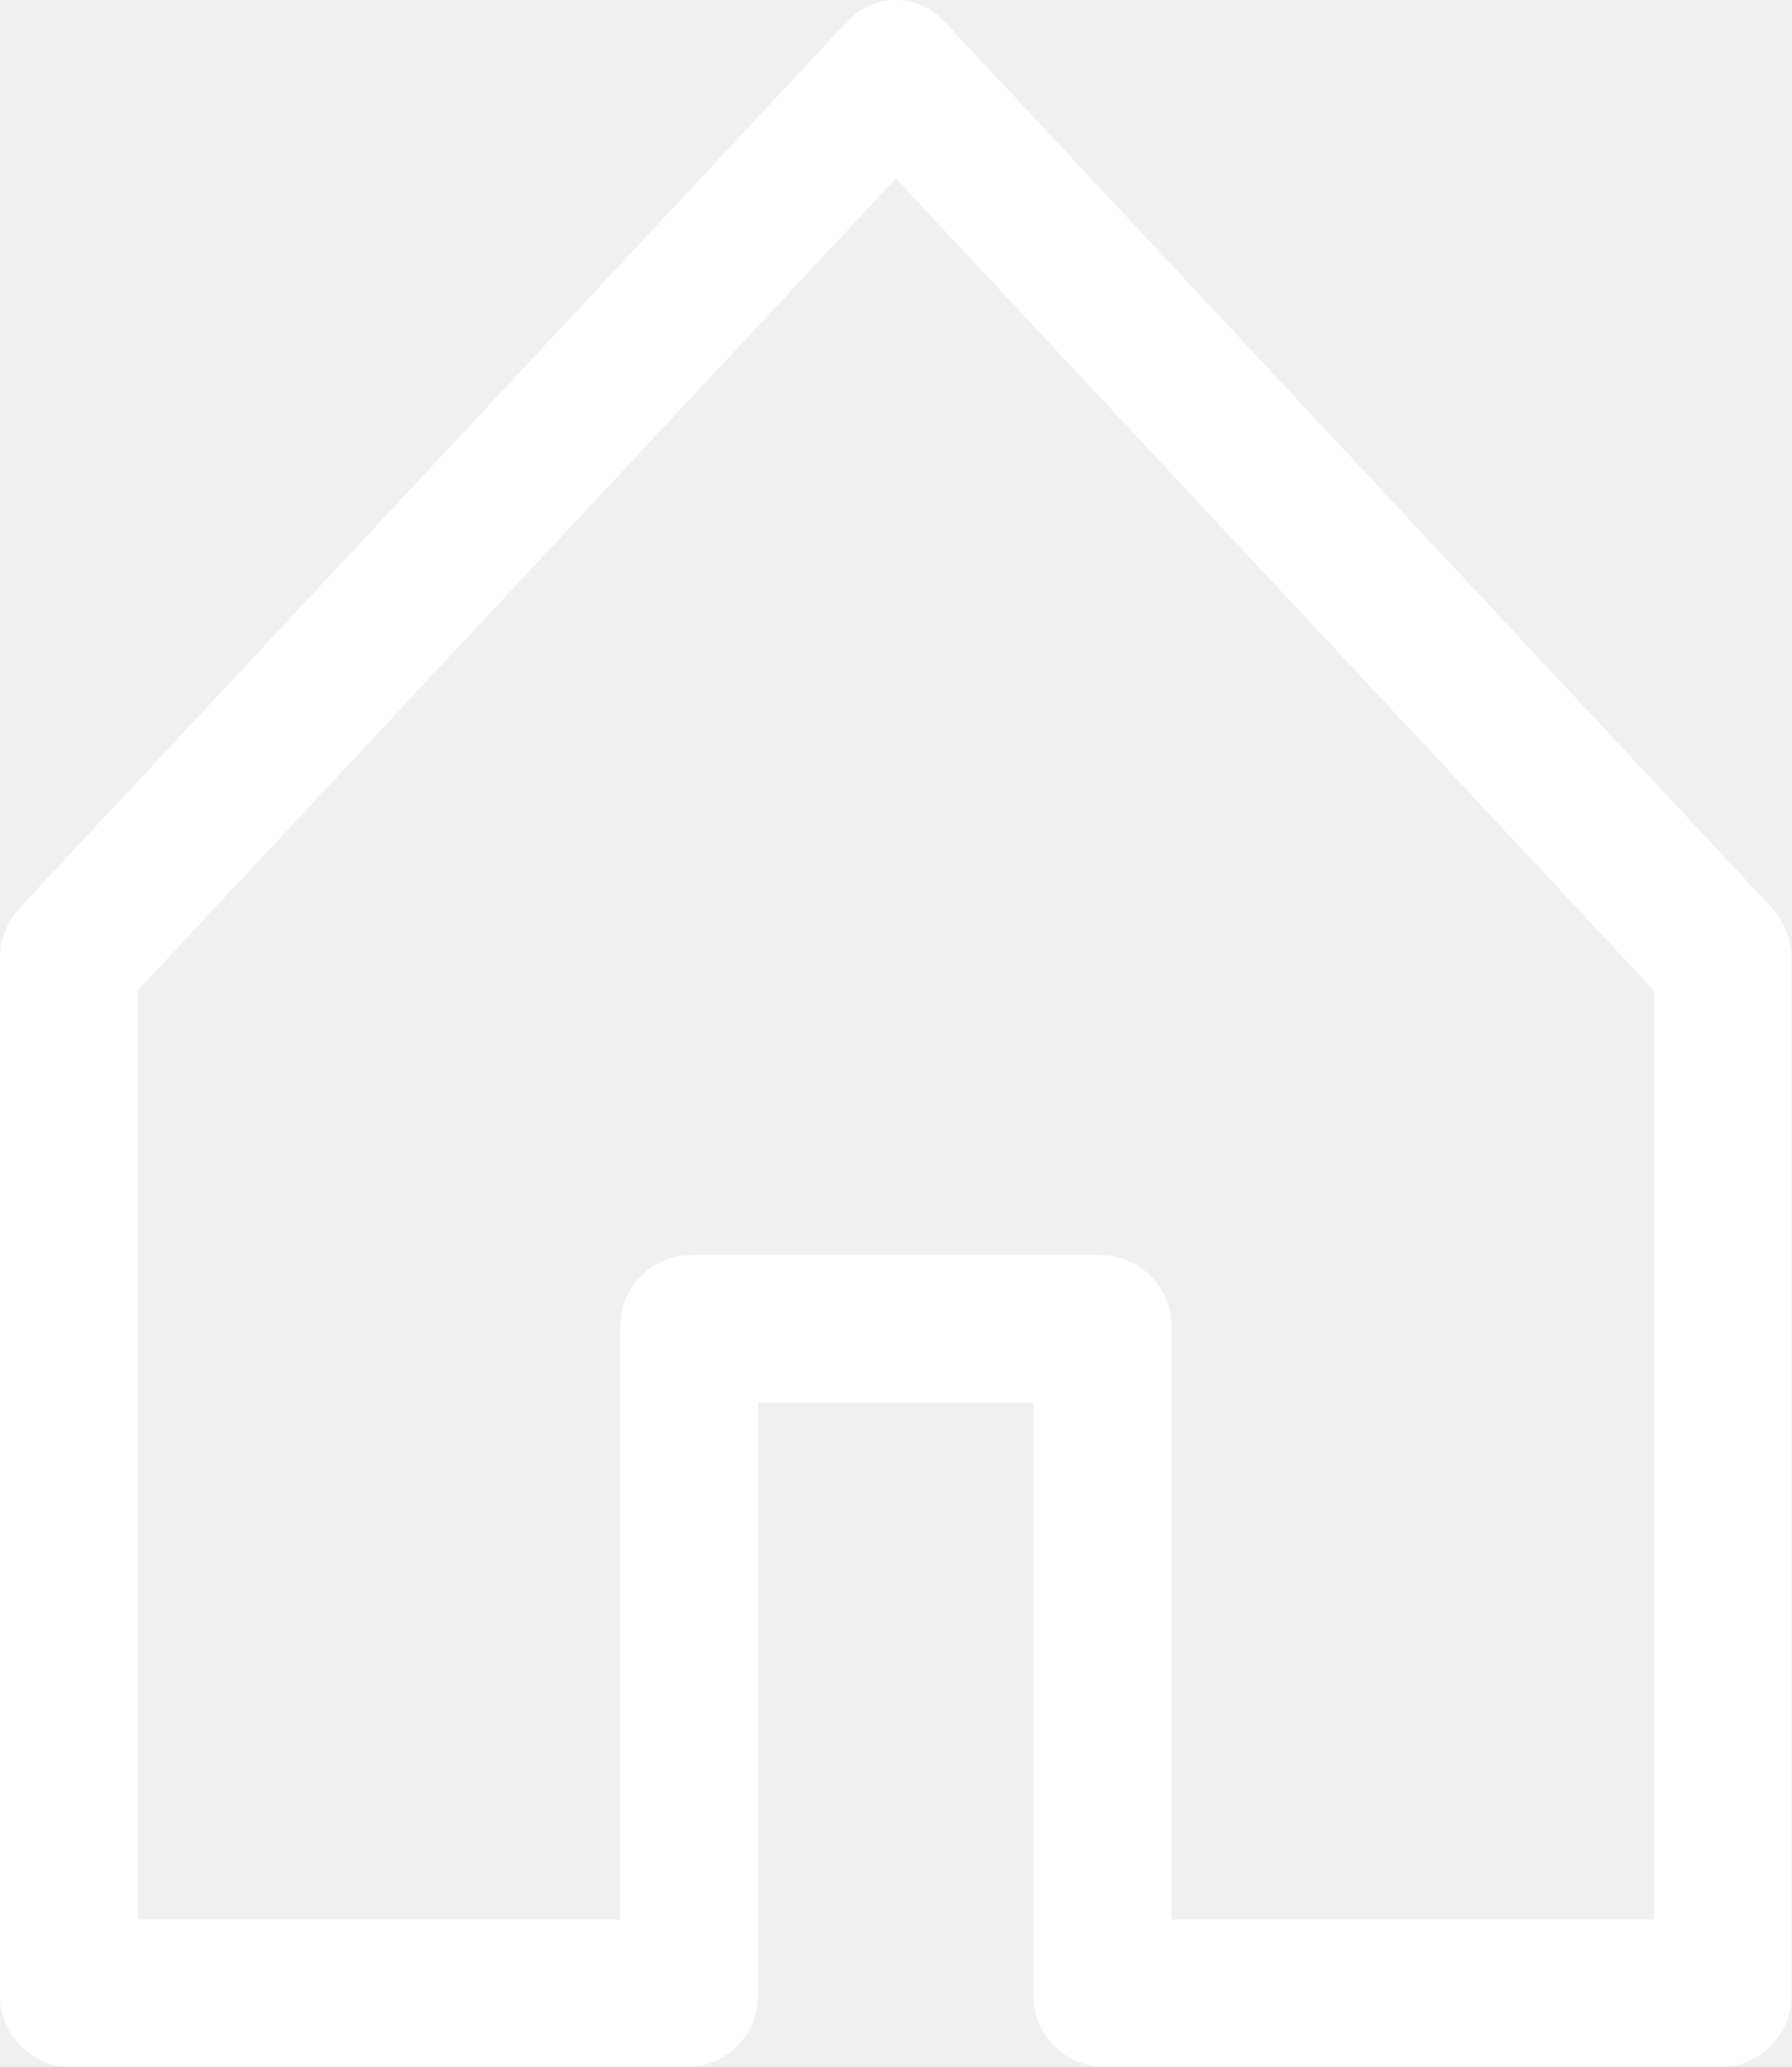
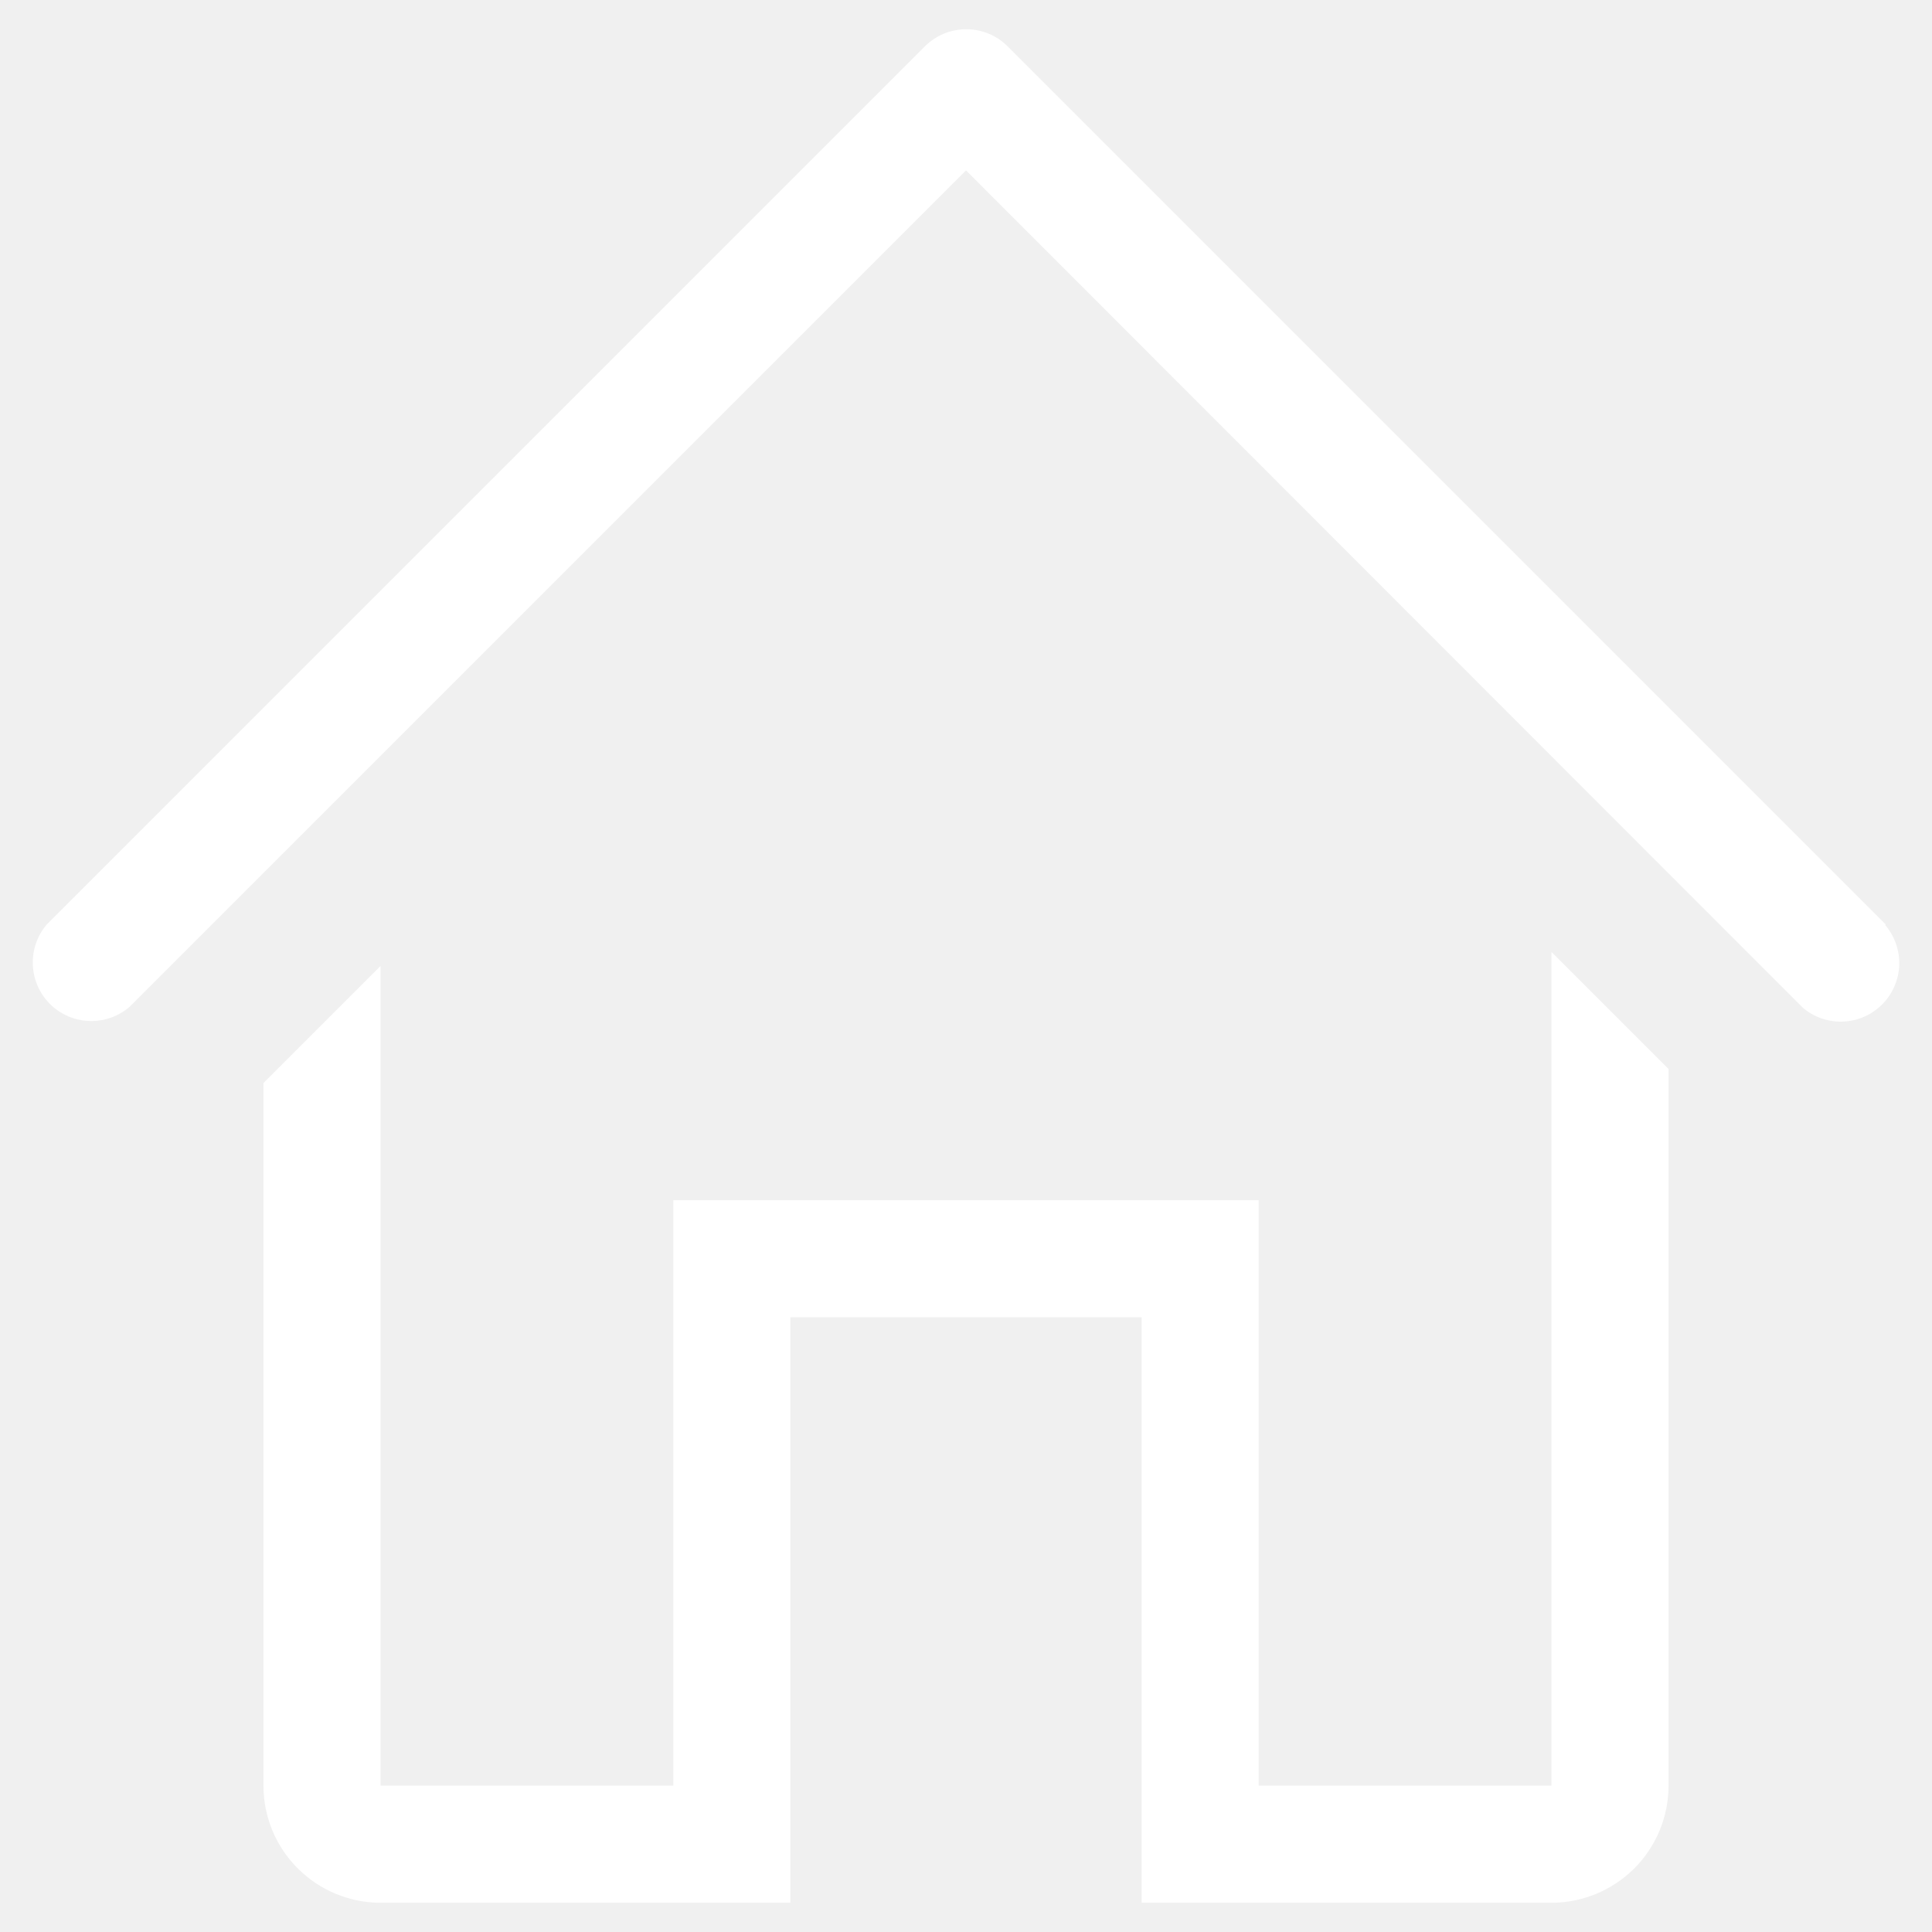
- <svg xmlns="http://www.w3.org/2000/svg" width="17.333" height="20.001" viewBox="0 0 17.333 20.001">
-   <g id="house-door" transform="translate(-1.875 -1.248)">
-     <path id="Path_279" data-name="Path 279" d="M10.069,1.458a.636.636,0,0,1,.944,0l8,8.571a.741.741,0,0,1,.194.506v10a.692.692,0,0,1-.667.714h-6a.692.692,0,0,1-.667-.714V14.821H9.209v5.714a.692.692,0,0,1-.667.714h-6a.692.692,0,0,1-.667-.714v-10a.741.741,0,0,1,.194-.506l8-8.571ZM3.208,10.832v8.989H7.875V14.107a.692.692,0,0,1,.667-.714h4a.692.692,0,0,1,.667.714v5.714h4.667V10.832L10.542,2.975Z" fill="#fff" fill-rule="evenodd" />
-   </g>
+ <svg xmlns="http://www.w3.org/2000/svg" width="22" height="22" viewBox="0 0 22 22" fill="none">
+   <path d="M21.473 10.527L11.473 0.527C11.348 0.402 11.18 0.333 11.003 0.333C10.827 0.333 10.658 0.402 10.533 0.527L0.533 10.527C0.424 10.654 0.367 10.818 0.374 10.986C0.38 11.154 0.45 11.313 0.568 11.432C0.687 11.55 0.846 11.62 1.014 11.626C1.182 11.633 1.346 11.576 1.473 11.467L11 1.94L20.527 11.473C20.654 11.582 20.818 11.64 20.986 11.633C21.154 11.627 21.313 11.557 21.432 11.438C21.55 11.32 21.62 11.16 21.627 10.993C21.633 10.825 21.576 10.661 21.467 10.533L21.473 10.527Z" fill="#ffffff" />
+   <path d="M17.667 20.333H14.333V13.667H7.667V20.333H4.333V11L3 12.333V20.333C3 20.687 3.14 21.026 3.391 21.276C3.641 21.526 3.98 21.667 4.333 21.667H9V15H13V21.667H17.667C18.02 21.667 18.359 21.526 18.61 21.276C18.86 21.026 19 20.687 19 20.333V12.173L17.667 10.84V20.333Z" fill="#ffffff" />
</svg>
